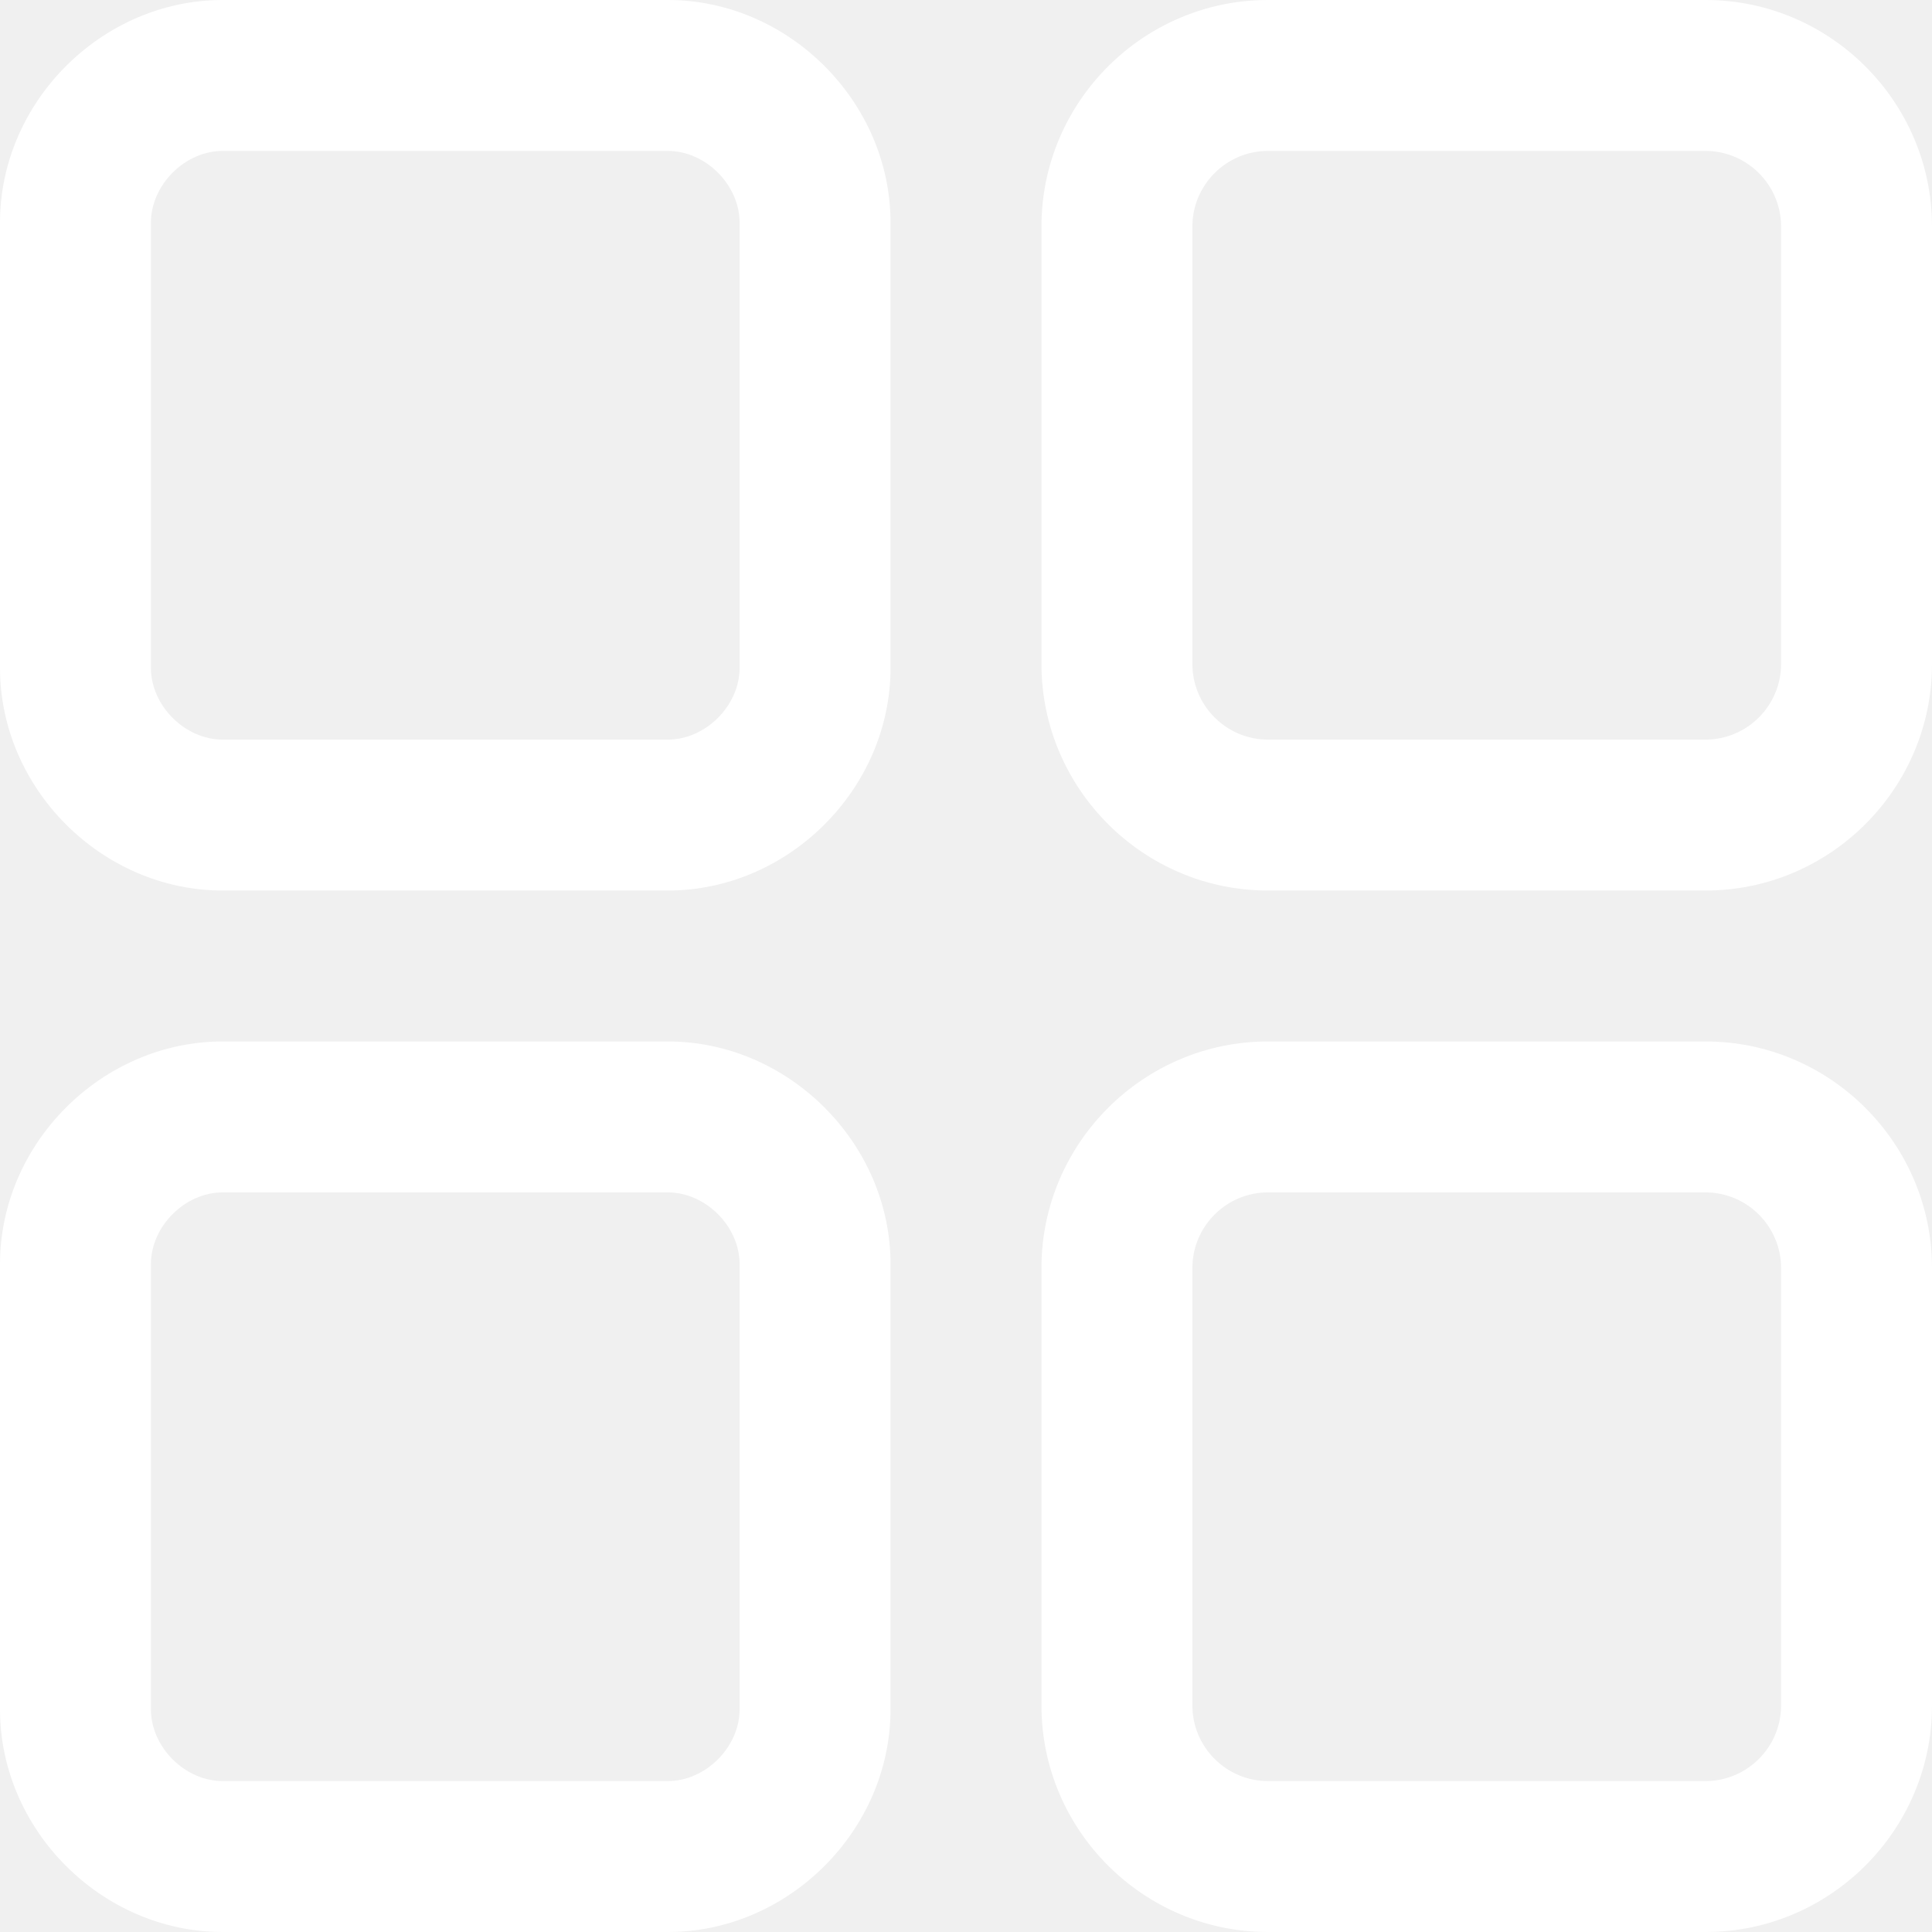
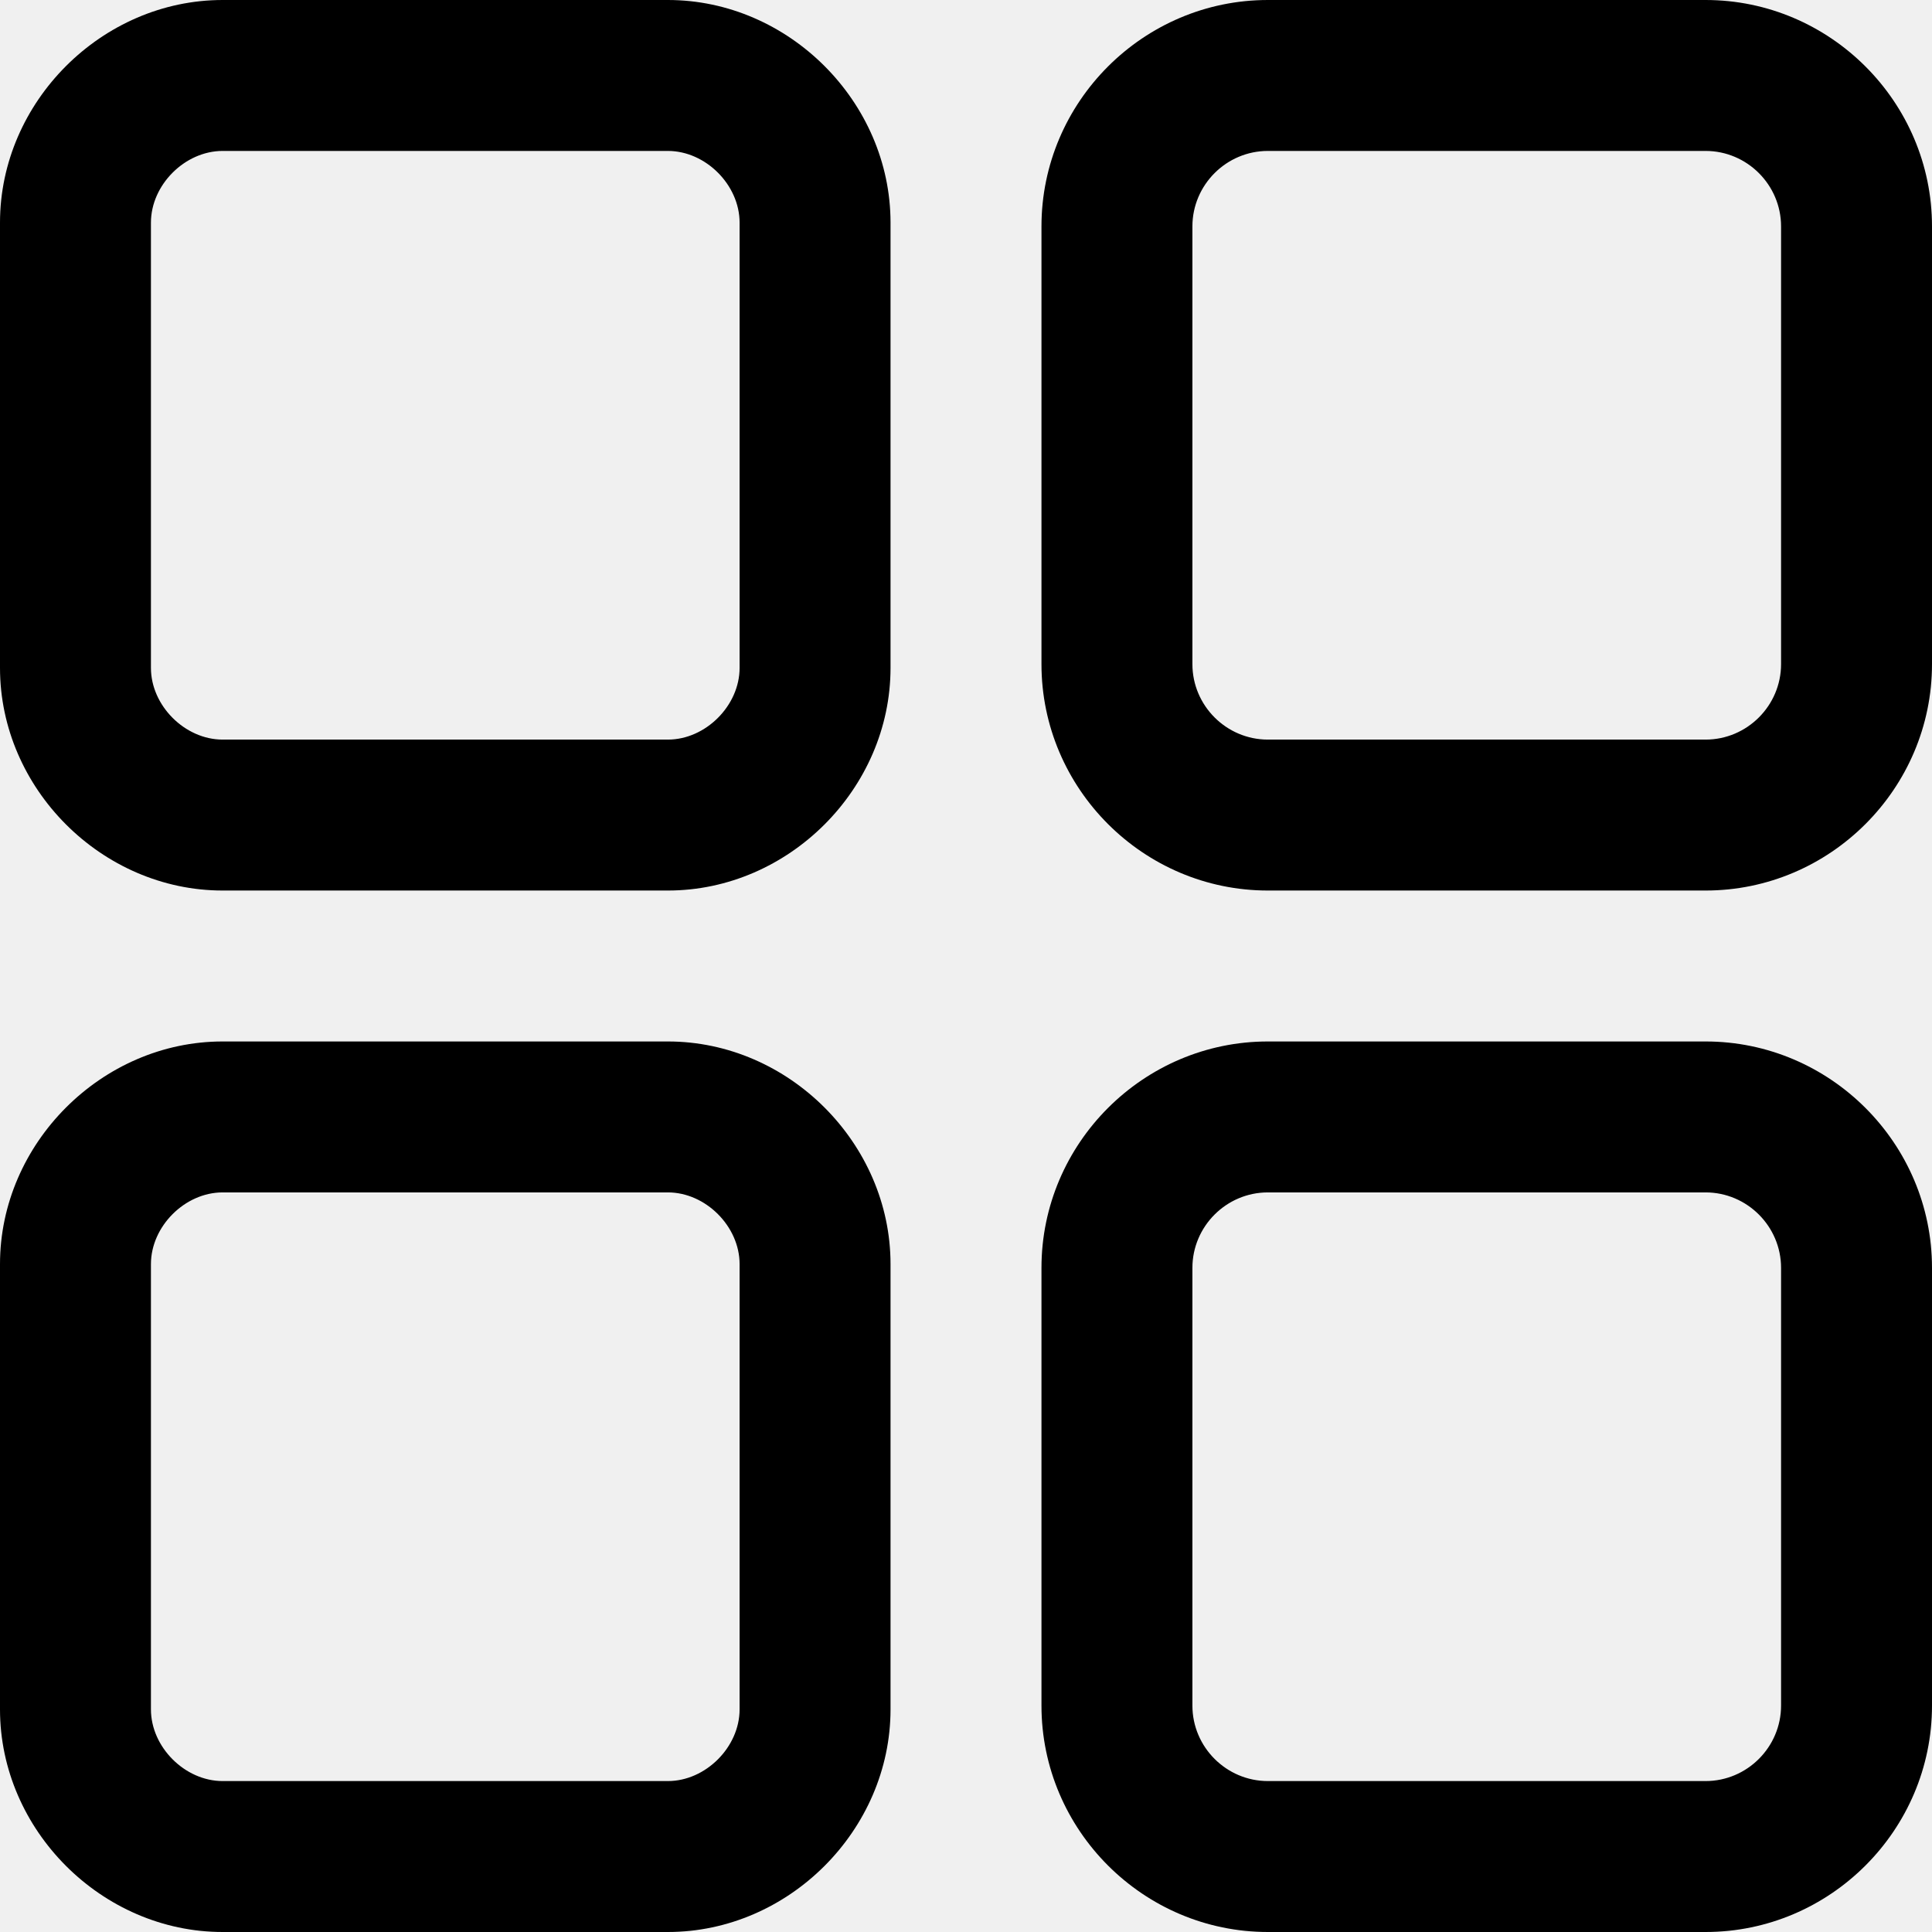
<svg xmlns="http://www.w3.org/2000/svg" width="512" height="512" version="1">
-   <path fill="#FFF" d="M177 0H59C27 0 0 27 0 59v118c0 32 27 59 59 59h118c32 0 59-27 59-59V59c0-32-27-59-59-59zm19 177c0 10-9 19-19 19H59c-10 0-19-9-19-19V59c0-10 9-19 19-19h118c10 0 19 9 19 19v118zM452 0H336c-33 0-60 27-60 60v116c0 33 27 60 60 60h116c33 0 60-27 60-60V60c0-33-27-60-60-60zm20 176c0 11-9 20-20 20H336c-11 0-20-9-20-20V60c0-11 9-20 20-20h116c11 0 20 9 20 20v116zM177 276H59c-32 0-59 27-59 59v118c0 32 27 59 59 59h118c32 0 59-27 59-59V335c0-32-27-59-59-59zm19 177c0 10-9 19-19 19H59c-10 0-19-9-19-19V335c0-10 9-19 19-19h118c10 0 19 9 19 19v118zM452 276H336c-33 0-60 27-60 60v116c0 33 27 60 60 60h116c33 0 60-27 60-60V336c0-33-27-60-60-60zm20 176c0 11-9 20-20 20H336c-11 0-20-9-20-20V336c0-11 9-20 20-20h116c11 0 20 9 20 20v116z" />
+   <path fill="#000" d="M177 0H59C27 0 0 27 0 59v118c0 32 27 59 59 59h118c32 0 59-27 59-59V59c0-32-27-59-59-59zm19 177c0 10-9 19-19 19H59c-10 0-19-9-19-19V59c0-10 9-19 19-19h118c10 0 19 9 19 19v118zM452 0H336c-33 0-60 27-60 60v116c0 33 27 60 60 60h116c33 0 60-27 60-60V60c0-33-27-60-60-60zm20 176c0 11-9 20-20 20H336c-11 0-20-9-20-20V60c0-11 9-20 20-20h116c11 0 20 9 20 20v116zM177 276H59c-32 0-59 27-59 59v118c0 32 27 59 59 59h118c32 0 59-27 59-59V335c0-32-27-59-59-59zm19 177c0 10-9 19-19 19H59c-10 0-19-9-19-19V335c0-10 9-19 19-19h118c10 0 19 9 19 19v118zM452 276H336c-33 0-60 27-60 60v116c0 33 27 60 60 60h116c33 0 60-27 60-60V336c0-33-27-60-60-60zm20 176c0 11-9 20-20 20H336c-11 0-20-9-20-20V336c0-11 9-20 20-20h116c11 0 20 9 20 20v116z" />
</svg>
